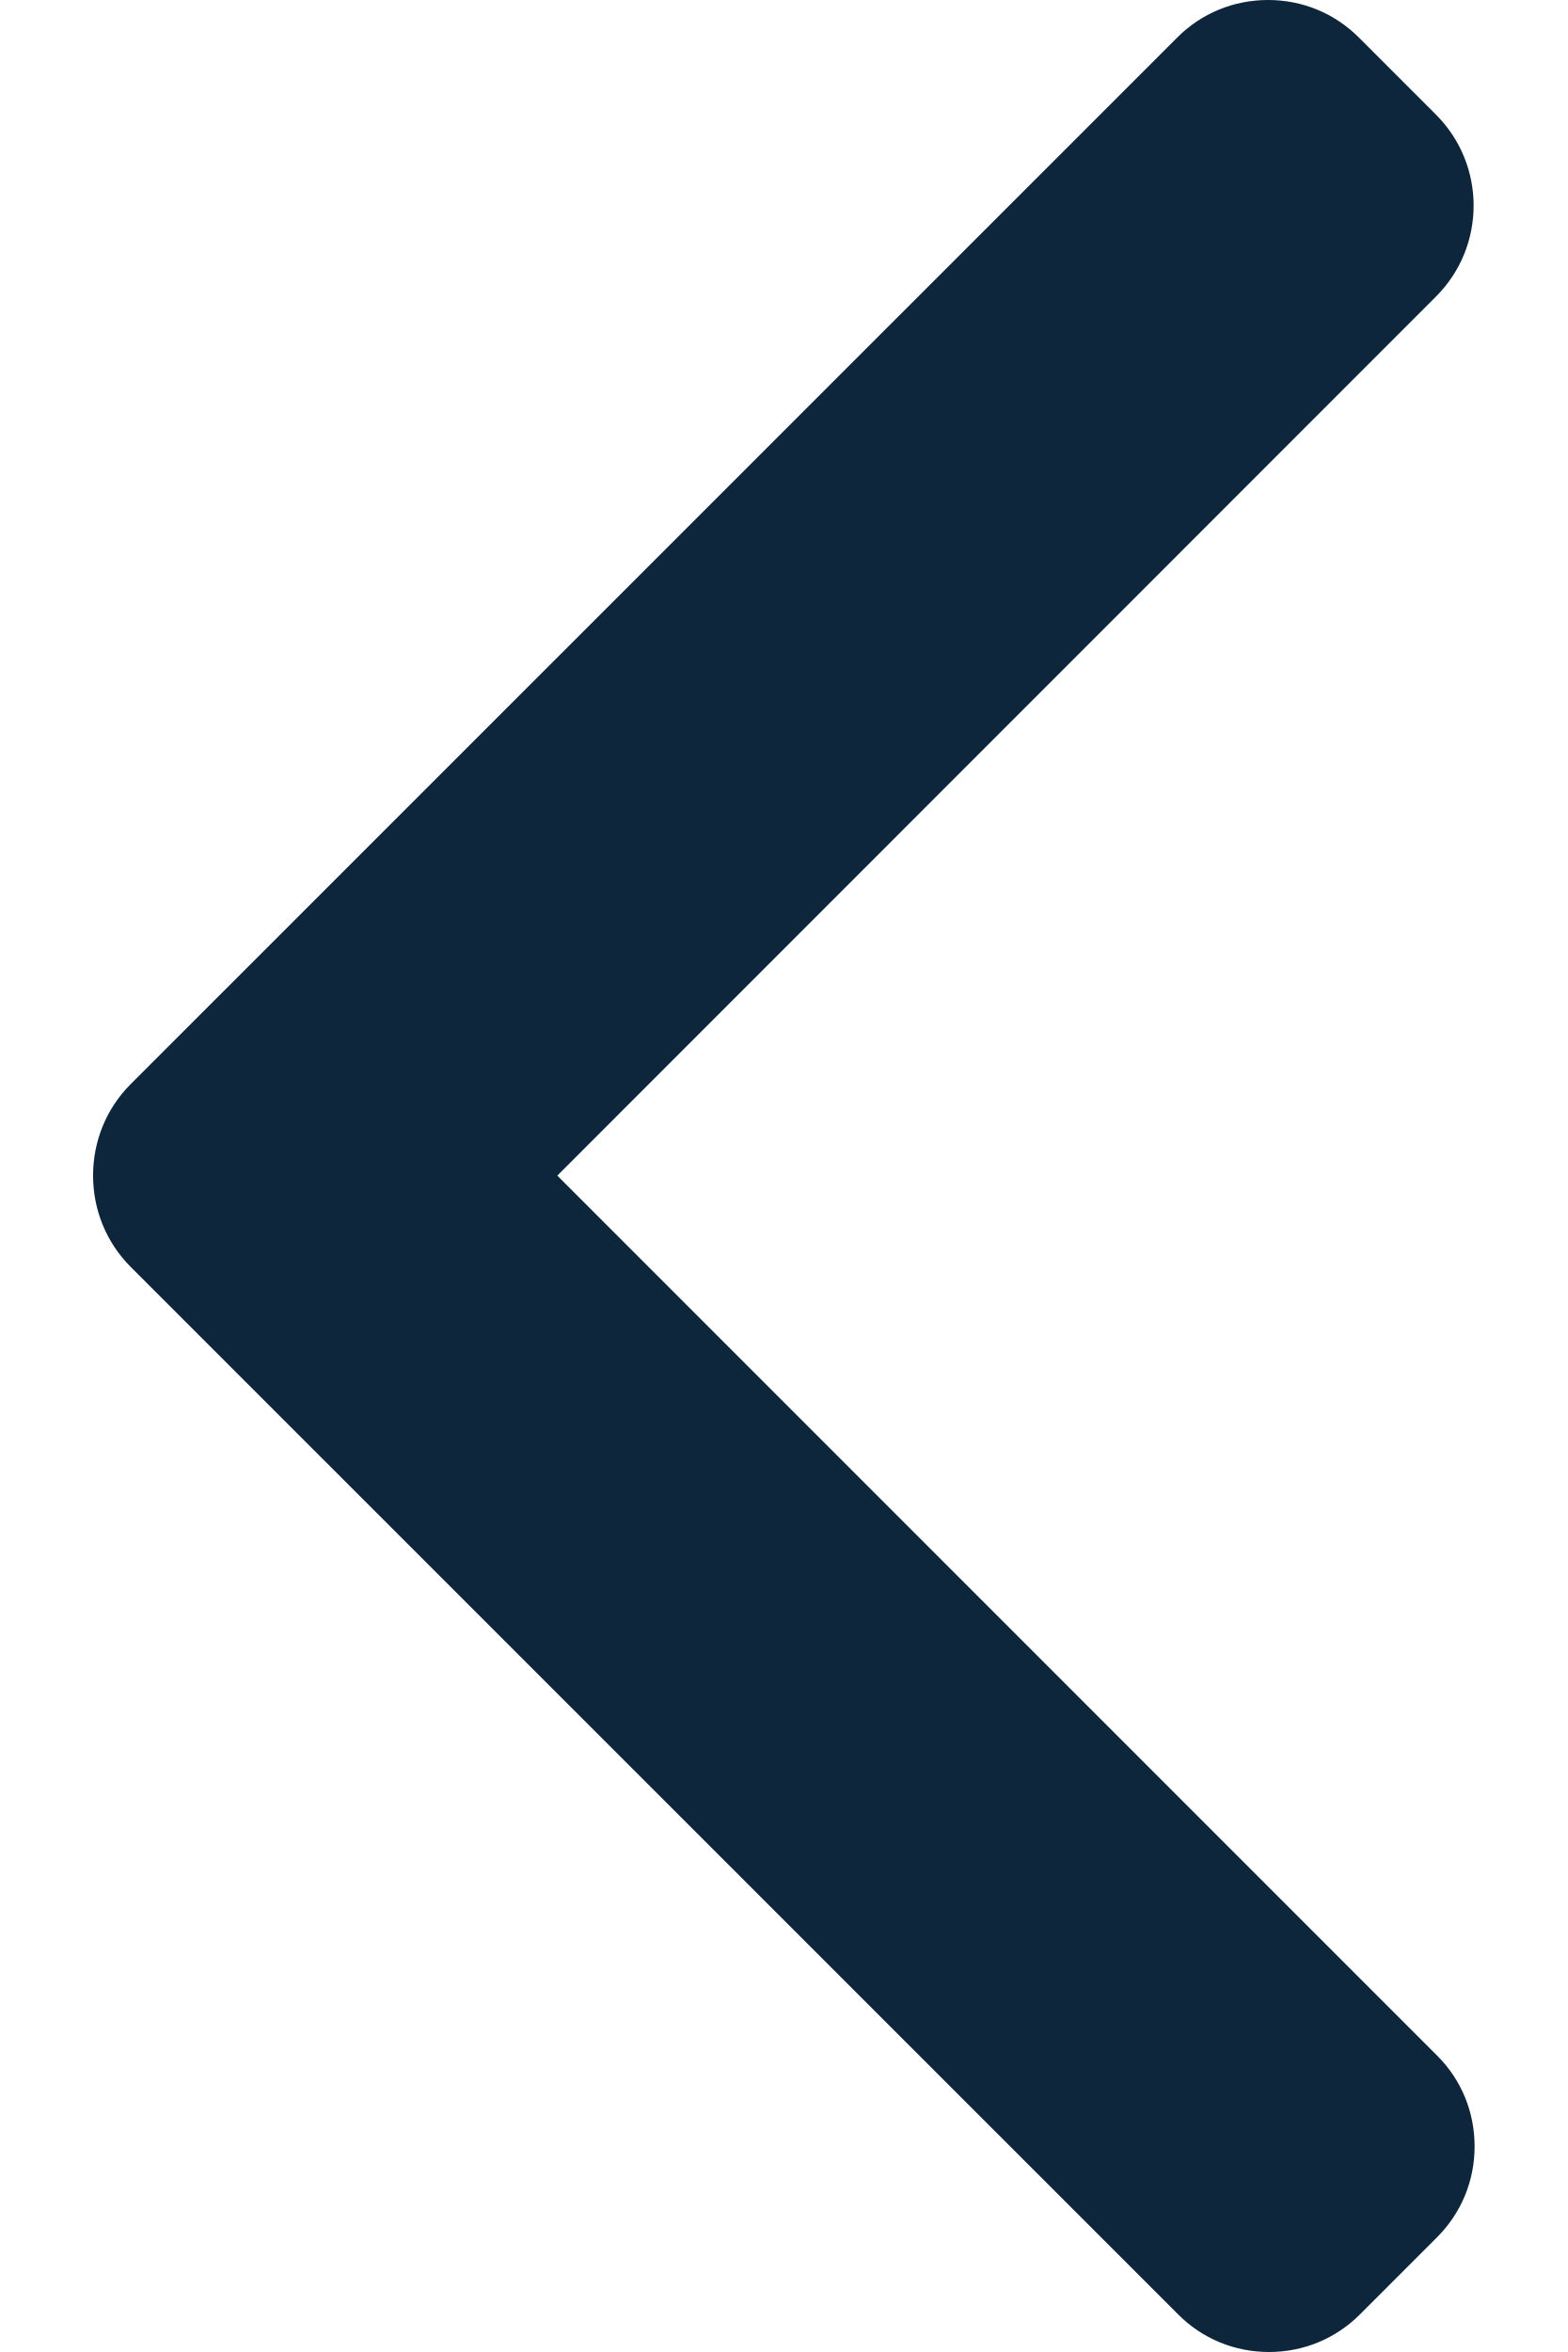
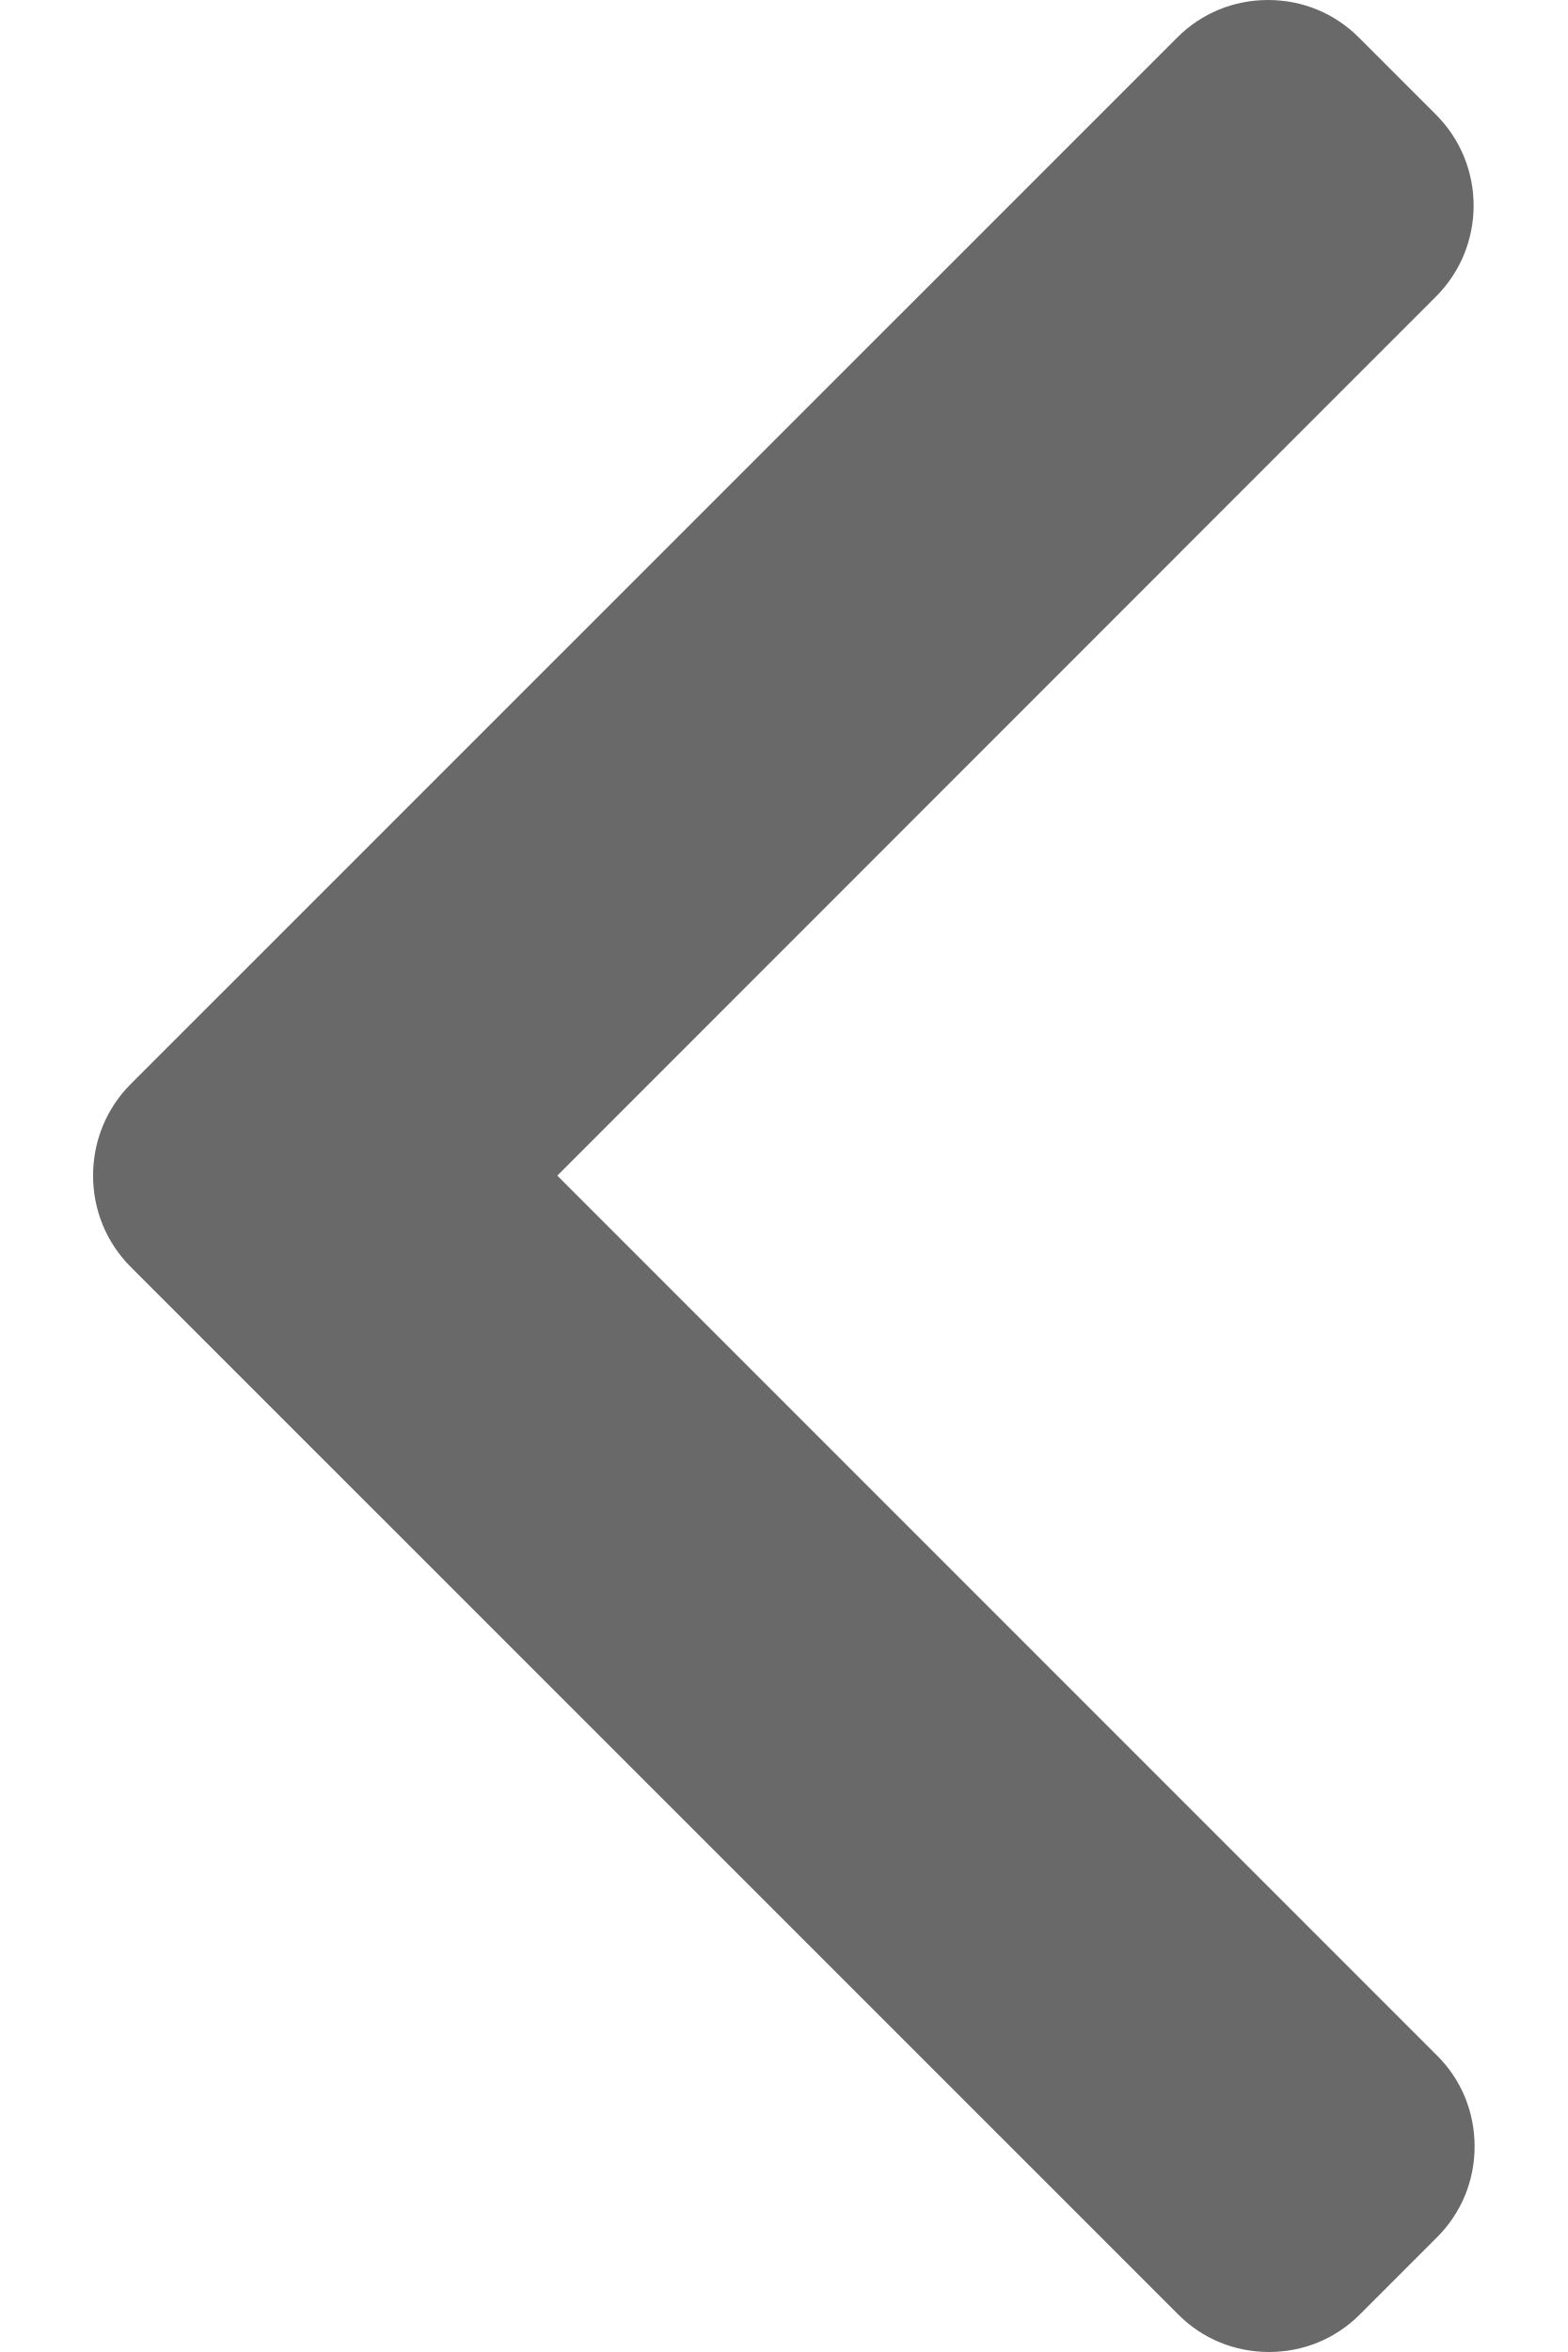
<svg xmlns="http://www.w3.org/2000/svg" width="8" height="12" viewBox="0 0 8 12" fill="none">
-   <path d="M0.666 5.532L6.007 0.192C6.13 0.068 6.295 0 6.471 0C6.647 0 6.811 0.068 6.935 0.192L7.328 0.585C7.584 0.841 7.584 1.257 7.328 1.513L2.844 5.998L7.333 10.487C7.457 10.61 7.525 10.775 7.525 10.951C7.525 11.127 7.457 11.291 7.333 11.415L6.94 11.808C6.816 11.932 6.652 12 6.476 12C6.3 12 6.135 11.932 6.012 11.808L0.666 6.463C0.543 6.339 0.475 6.174 0.475 5.998C0.475 5.821 0.543 5.656 0.666 5.532Z" fill="#0D263B" />
+   <path d="M0.666 5.532L6.007 0.192C6.13 0.068 6.295 0 6.471 0C6.647 0 6.811 0.068 6.935 0.192L7.328 0.585C7.584 0.841 7.584 1.257 7.328 1.513L2.844 5.998L7.333 10.487C7.457 10.61 7.525 10.775 7.525 10.951C7.525 11.127 7.457 11.291 7.333 11.415L6.94 11.808C6.816 11.932 6.652 12 6.476 12C6.3 12 6.135 11.932 6.012 11.808L0.666 6.463C0.543 6.339 0.475 6.174 0.475 5.998C0.475 5.821 0.543 5.656 0.666 5.532Z" fill="#696969" />
</svg>
